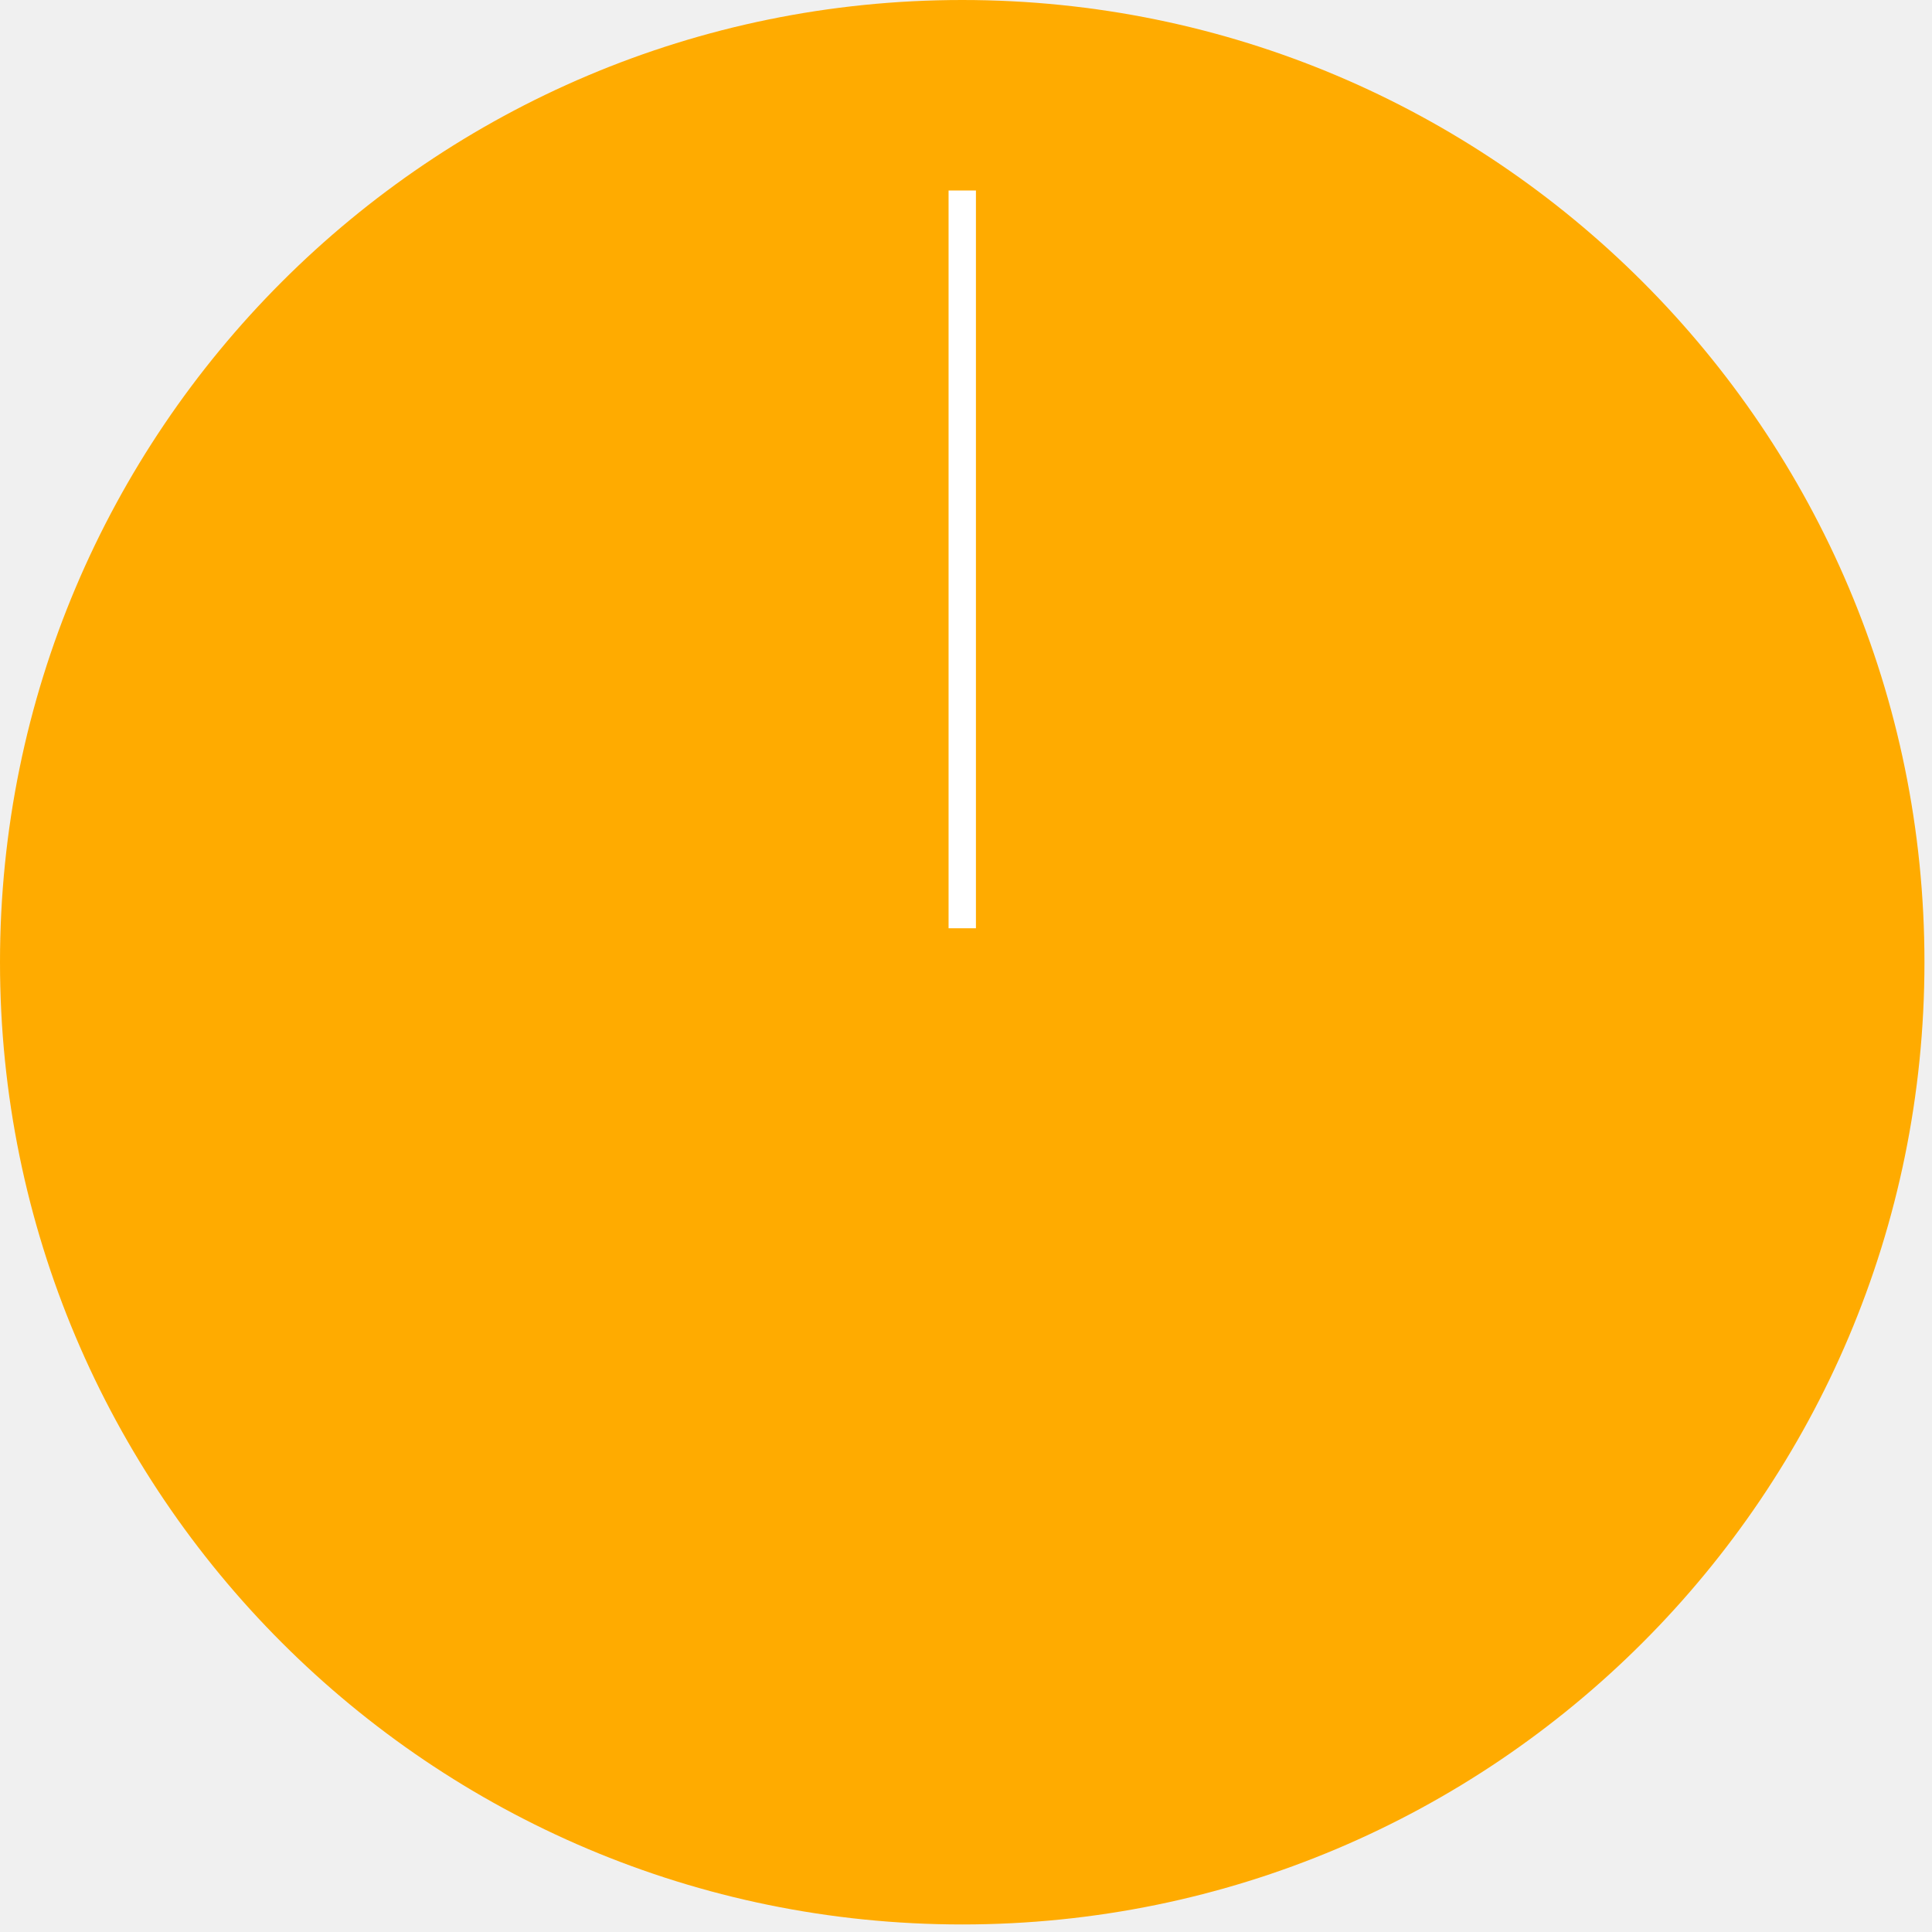
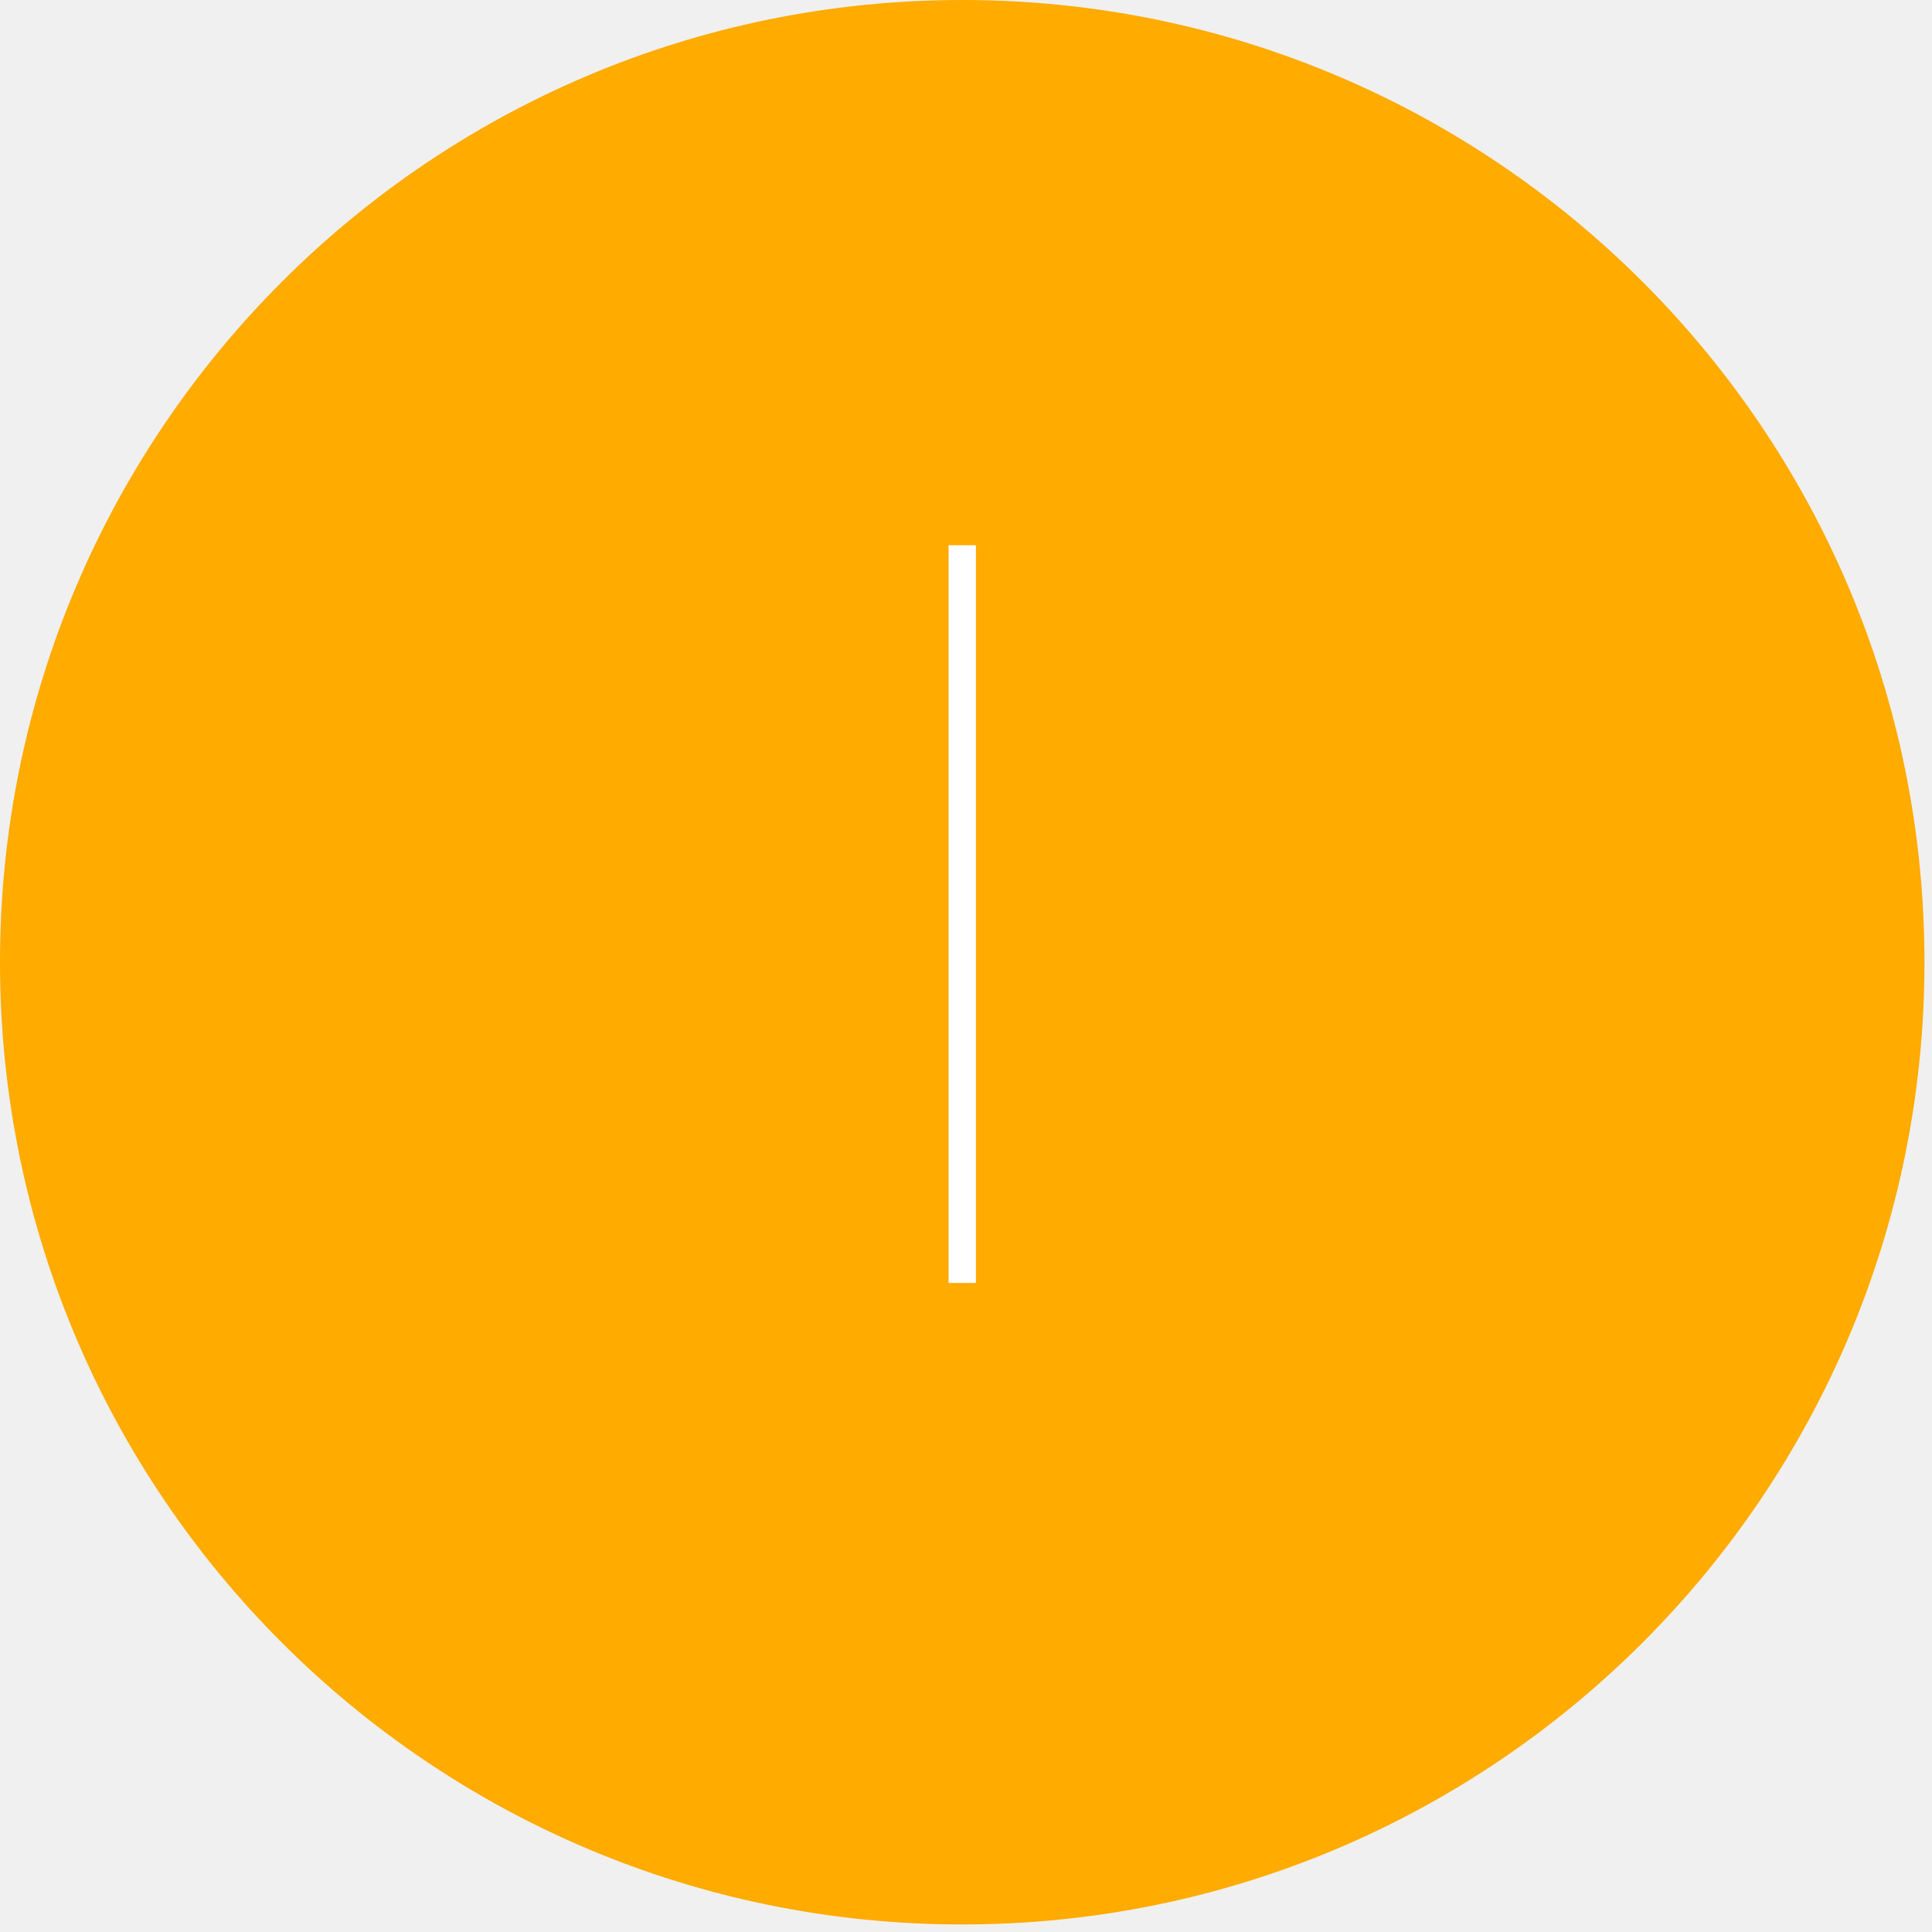
<svg xmlns="http://www.w3.org/2000/svg" width="532" height="532" viewBox="0 0 512 512">
  <circle cx="255" cy="255" r="255" fill="#ffab00" />
-   <text x="255" y="246" alignment-baseline="central" text-anchor="middle" fill="#fff" font-size="275" font-weight="100" font-family="Roboto">I</text>
+   <text x="255" y="230" dy=".4em" text-anchor="middle" fill="#fff" font-size="275" font-weight="100" font-family="Roboto">I</text>
</svg>
